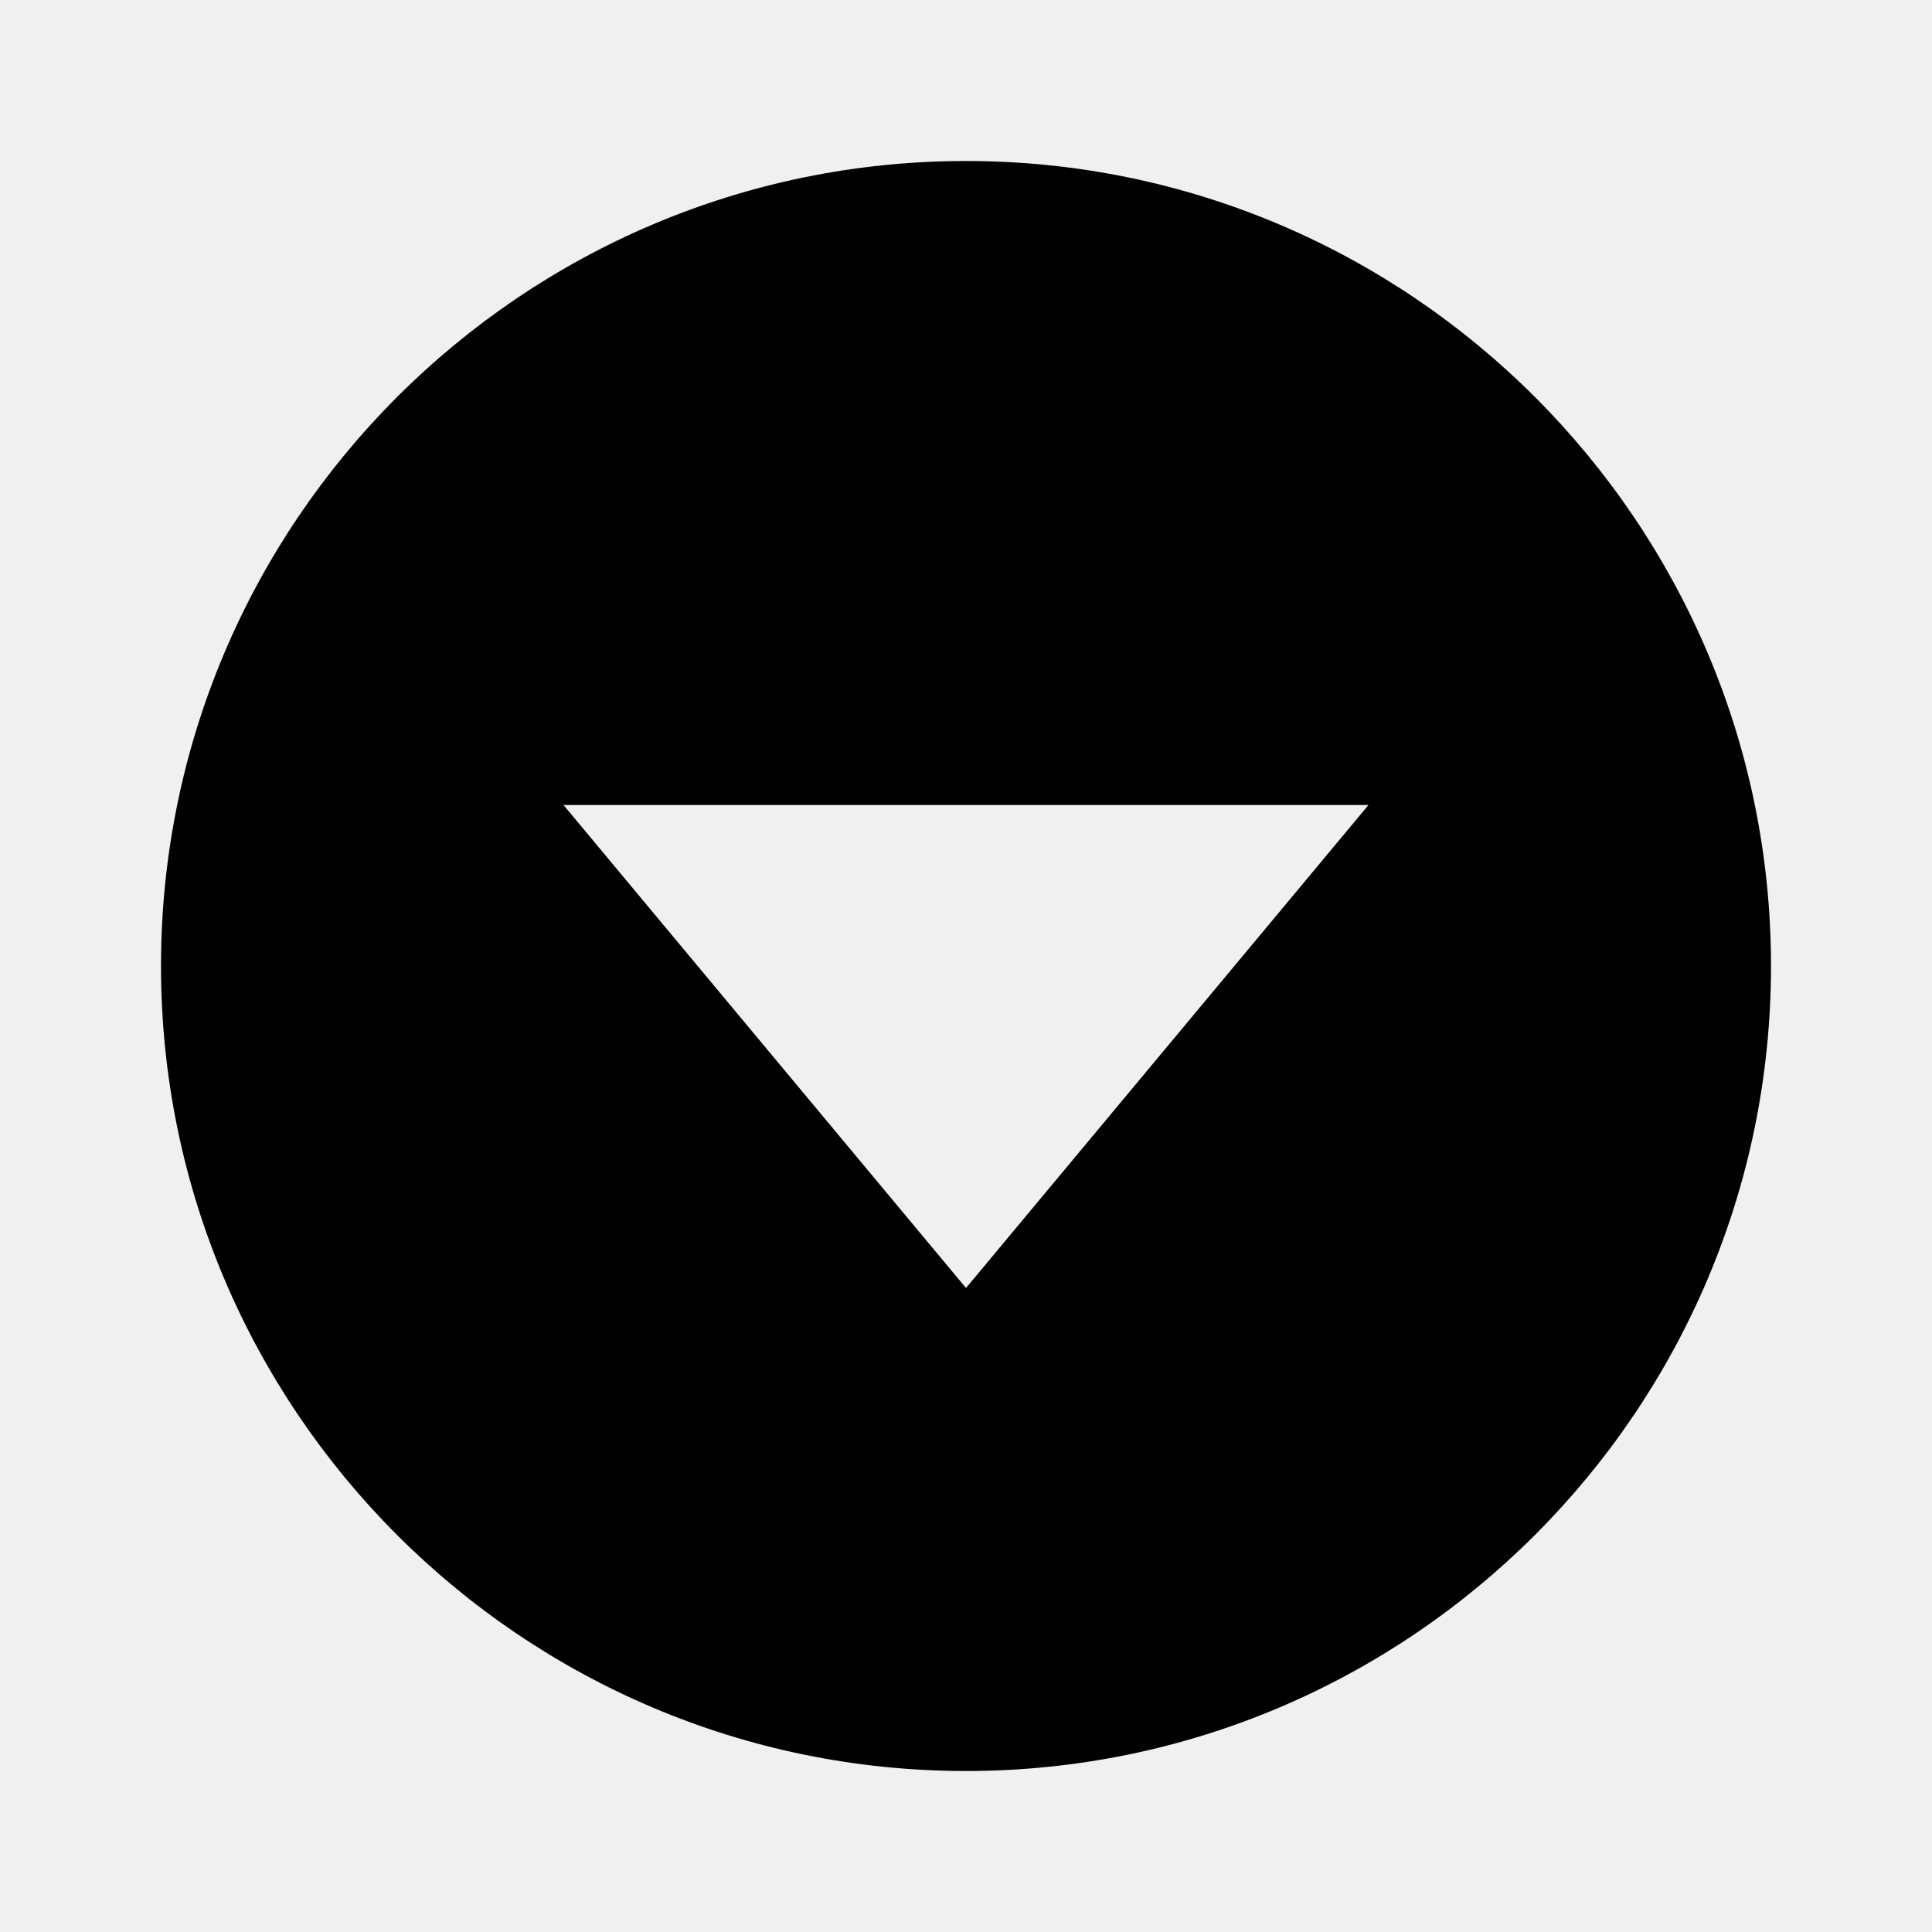
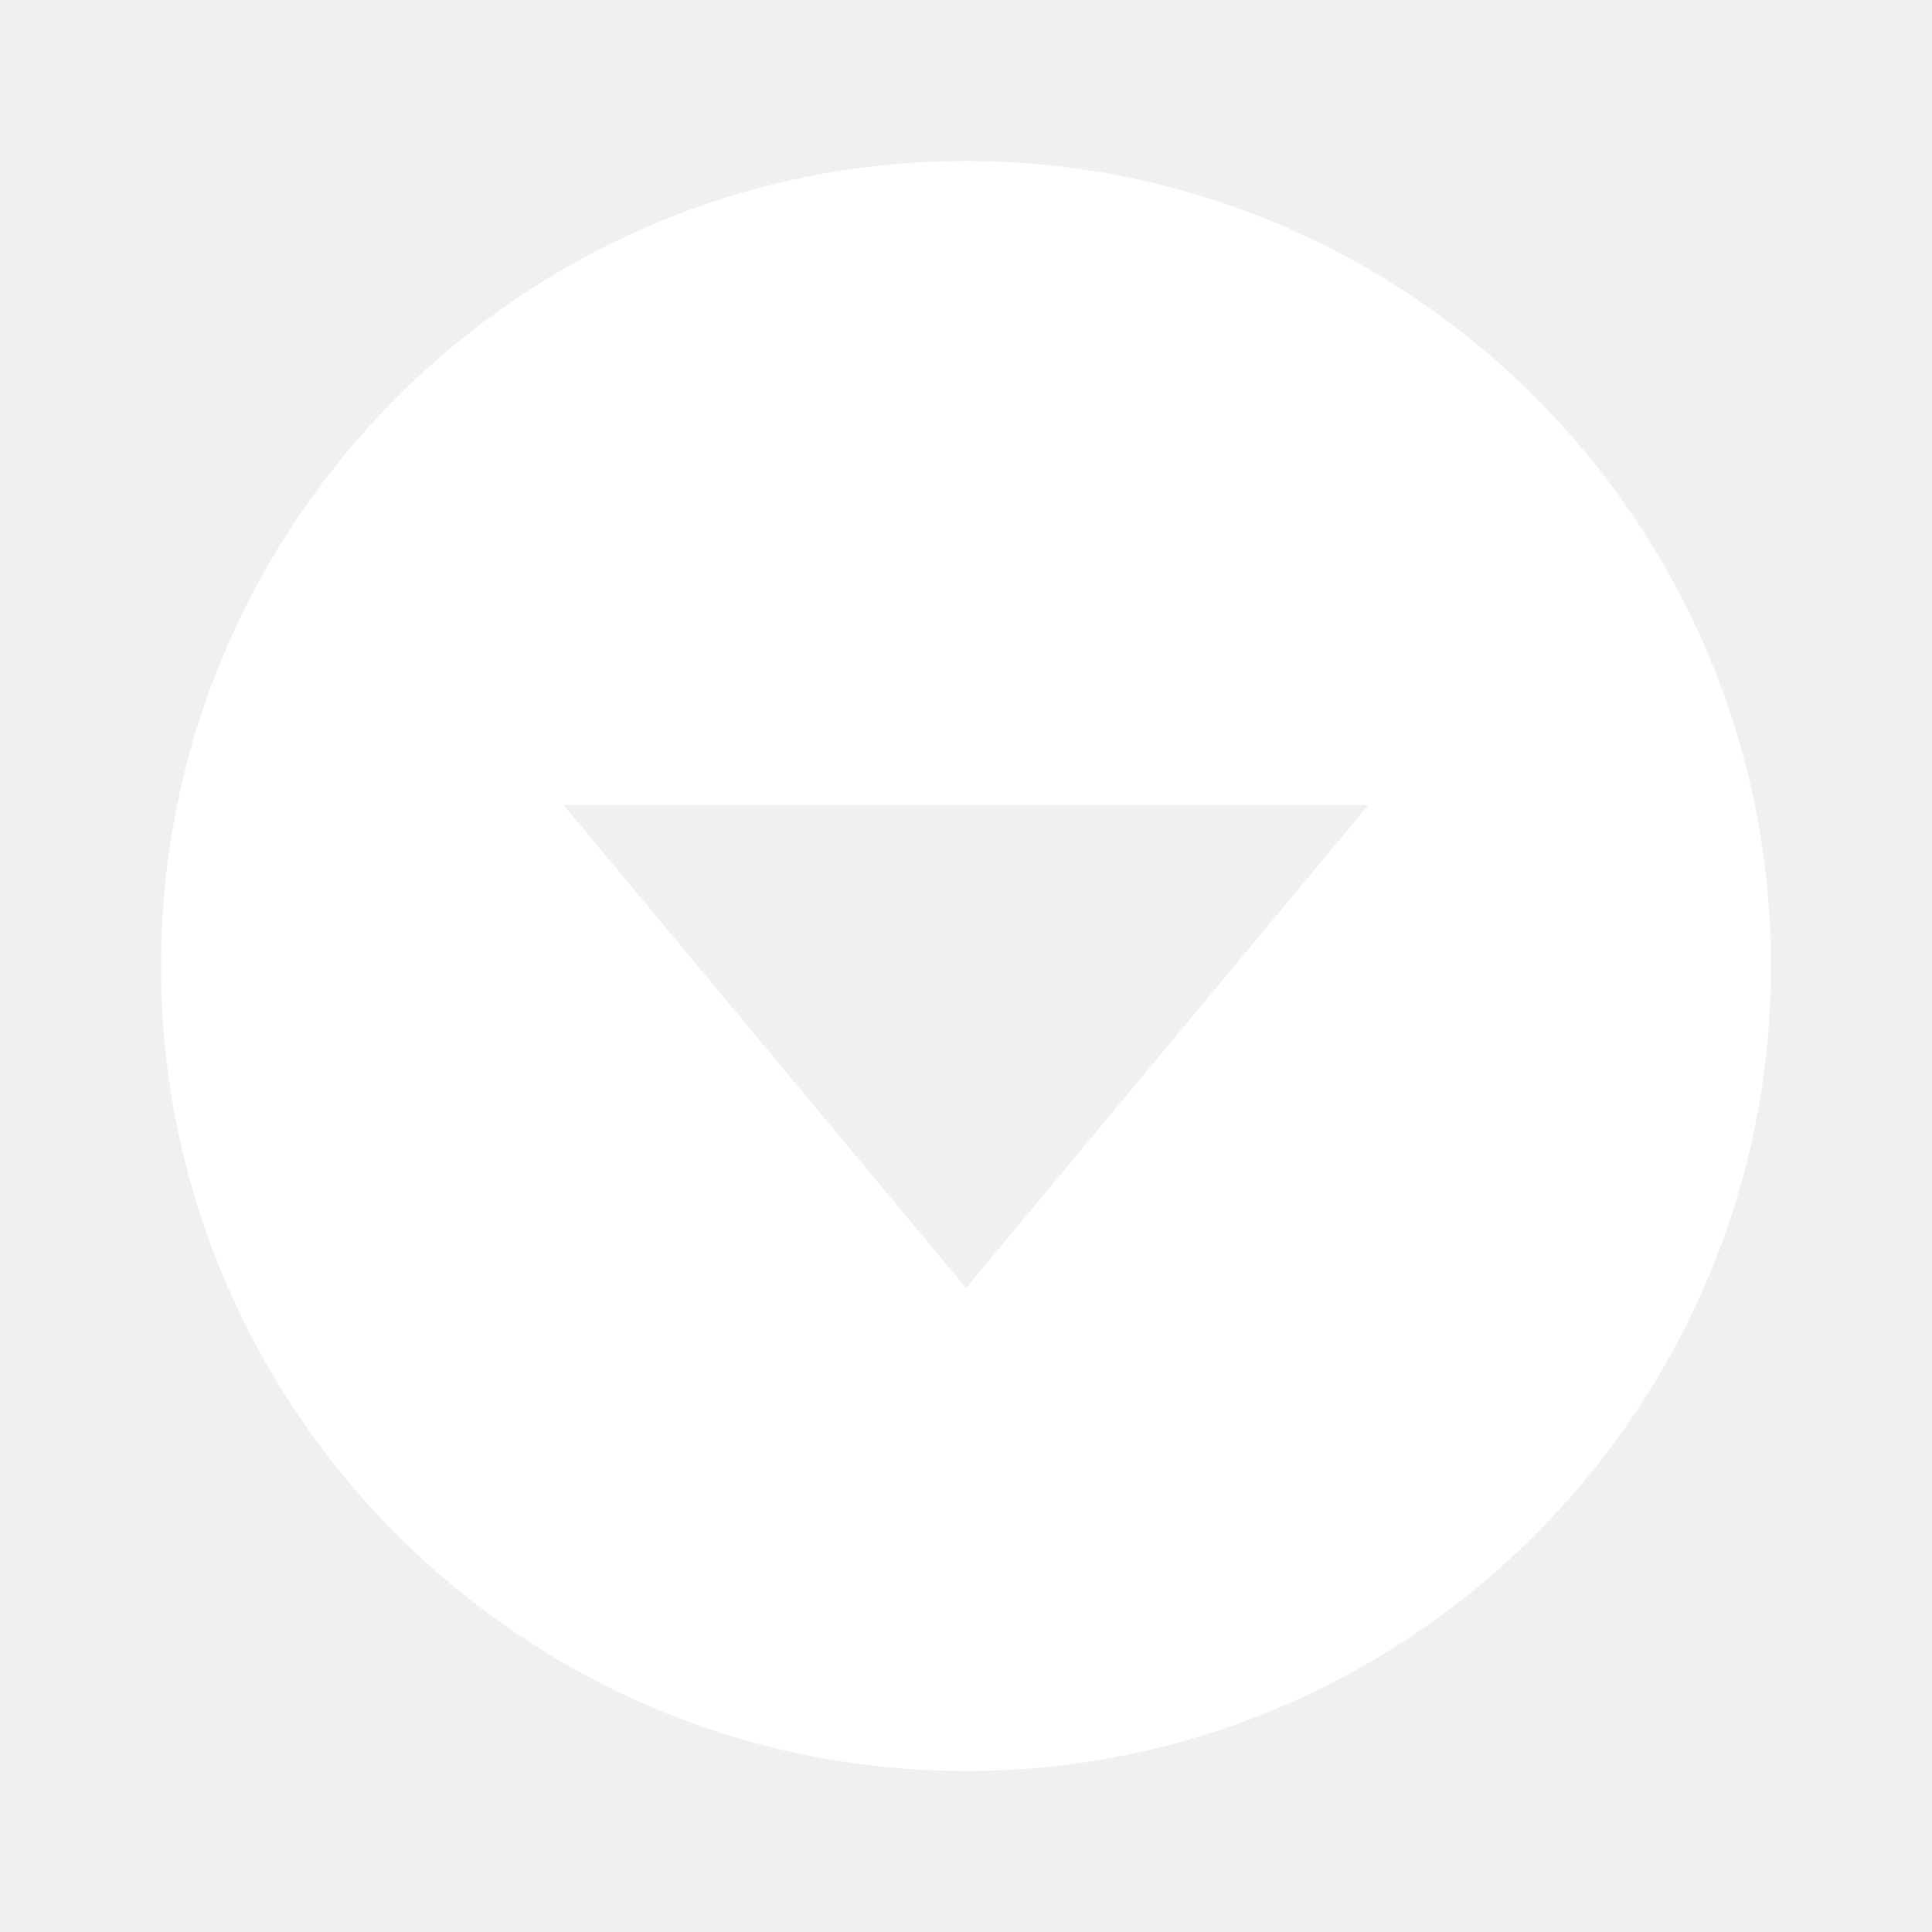
- <svg xmlns="http://www.w3.org/2000/svg" width="24" height="24" viewBox="0 0 24 24" style="fill:rgba(0, 0, 0, 1;transform: ;msFilter:;">
+ <svg xmlns="http://www.w3.org/2000/svg" width="24" height="24" viewBox="0 0 24 24" style="fill:#fff;msFilter:;">
  <path d="M12 2C6.486 2 2 6.486 2 12s4.486 10 10 10c5.515 0 10-4.486 10-10S17.515 2 12 2zm0 14-5-6h10l-5 6z" />
</svg>
